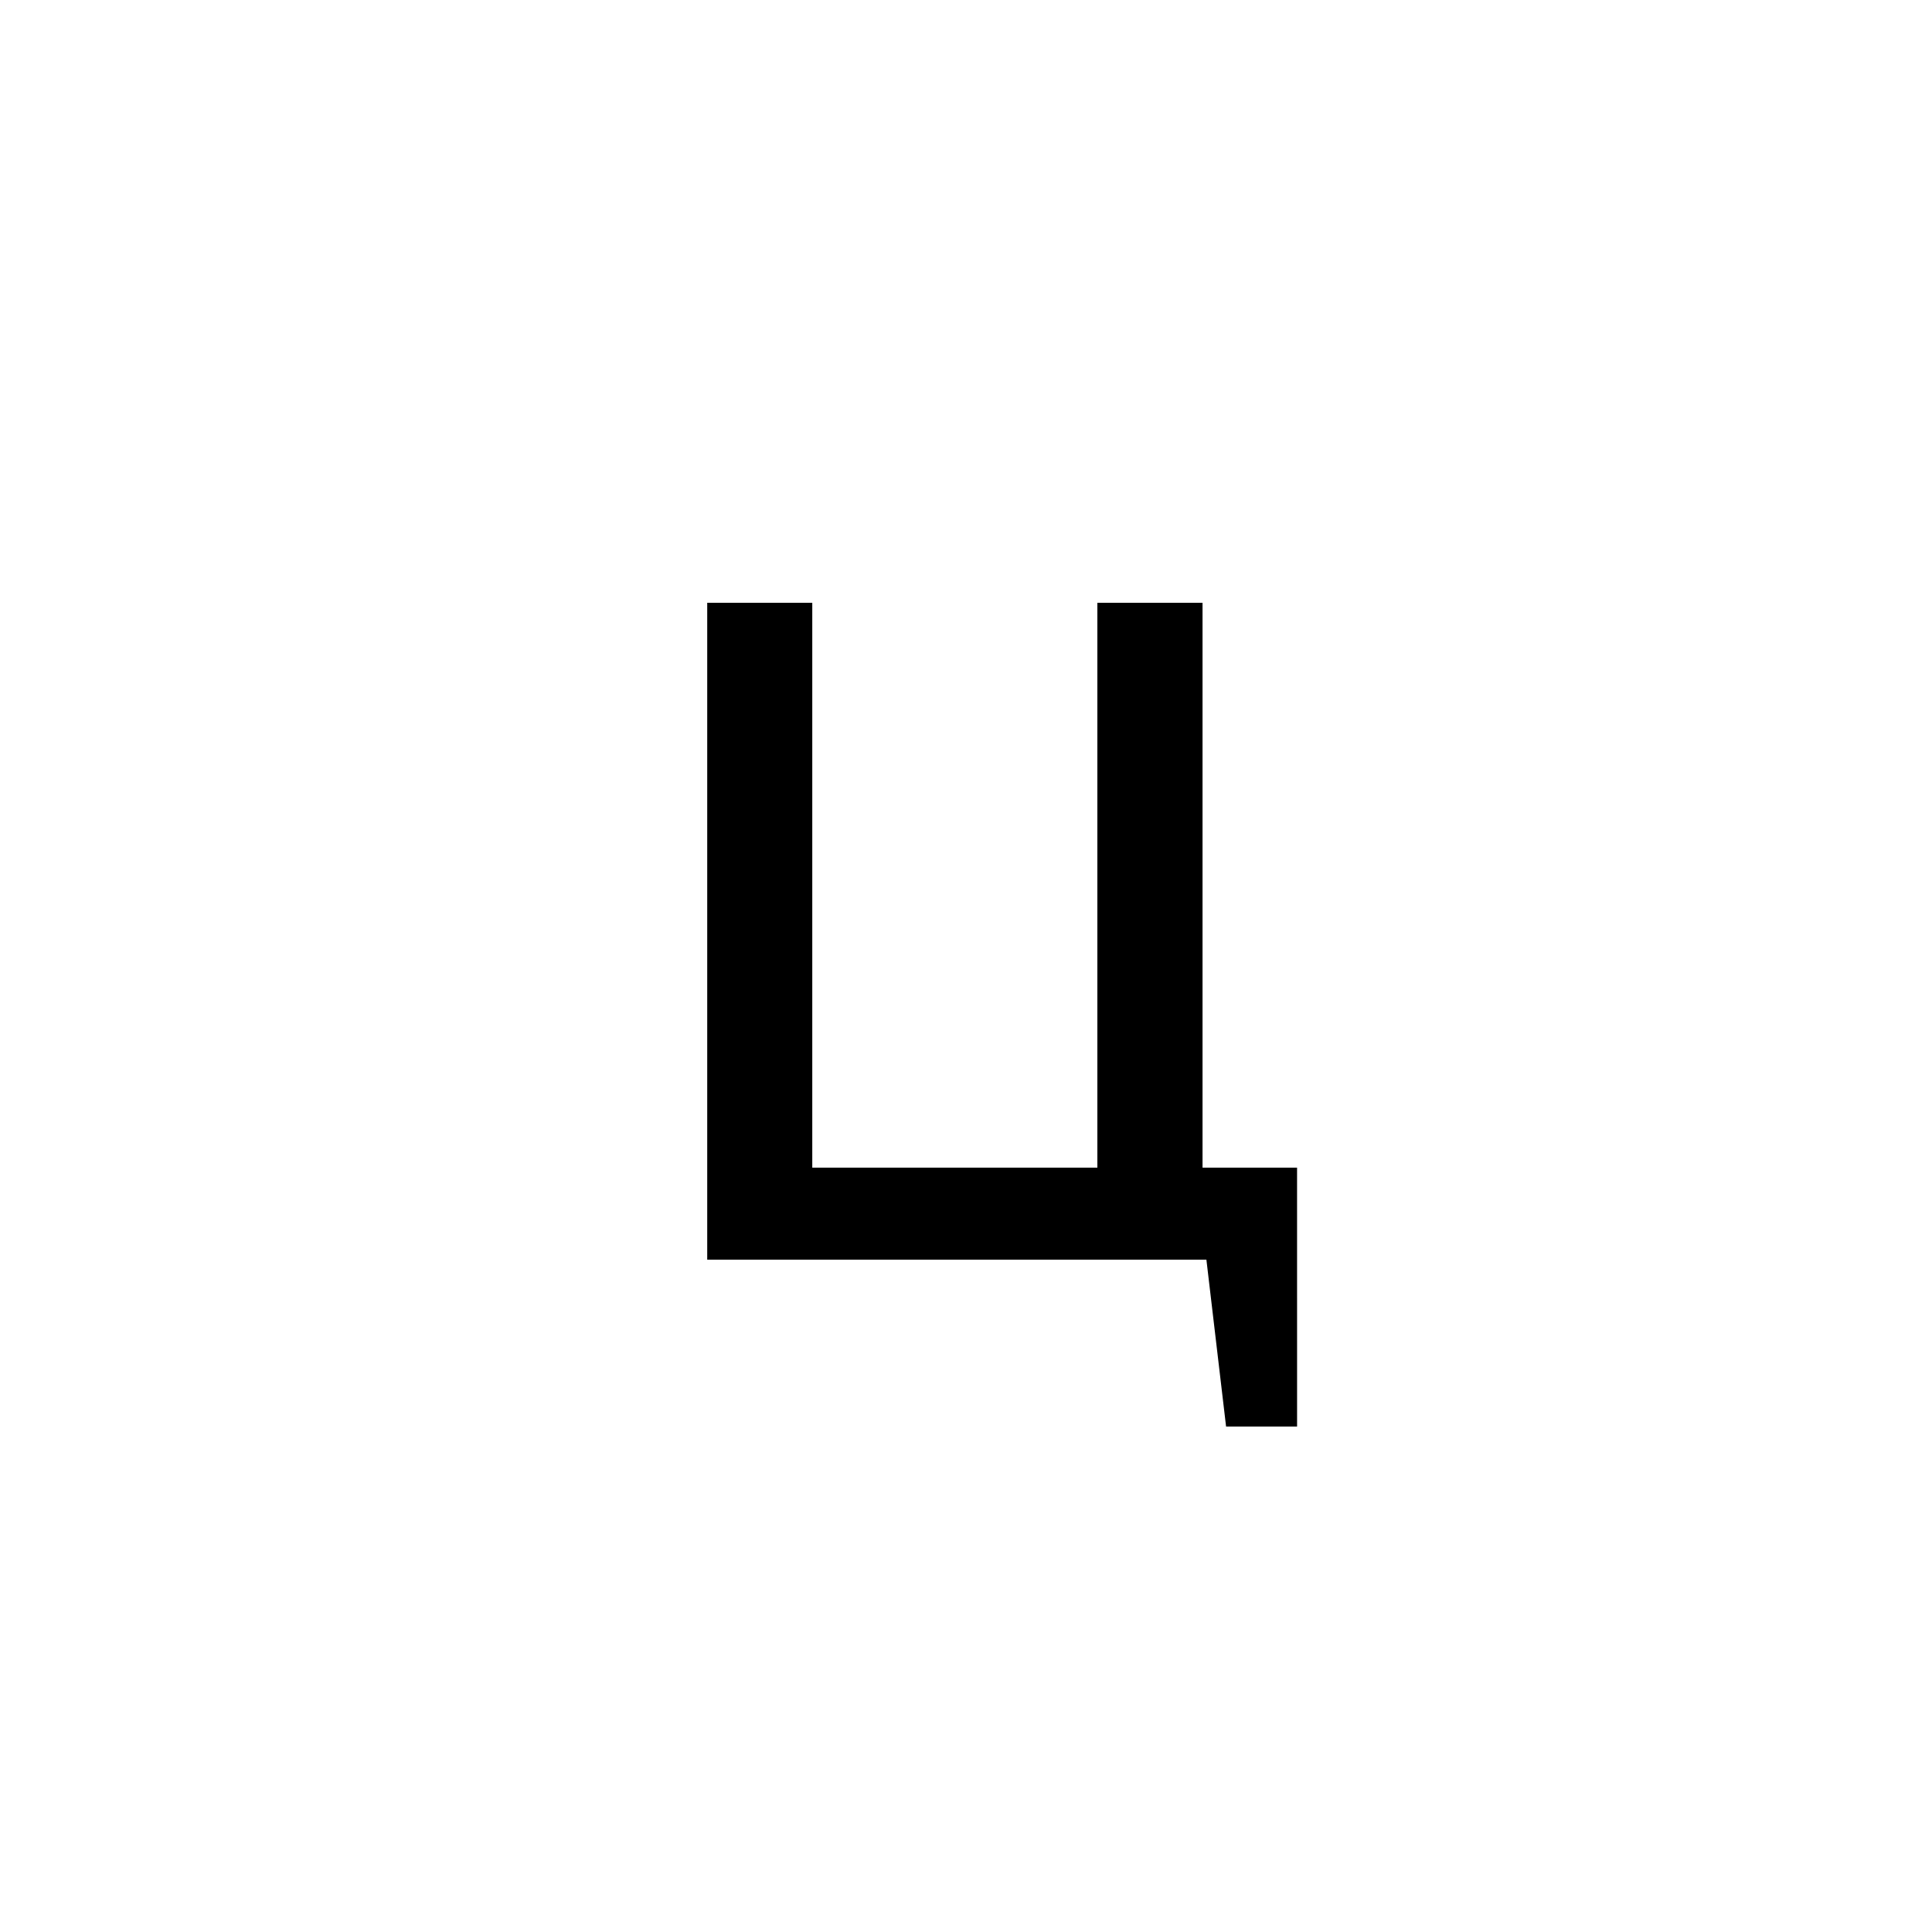
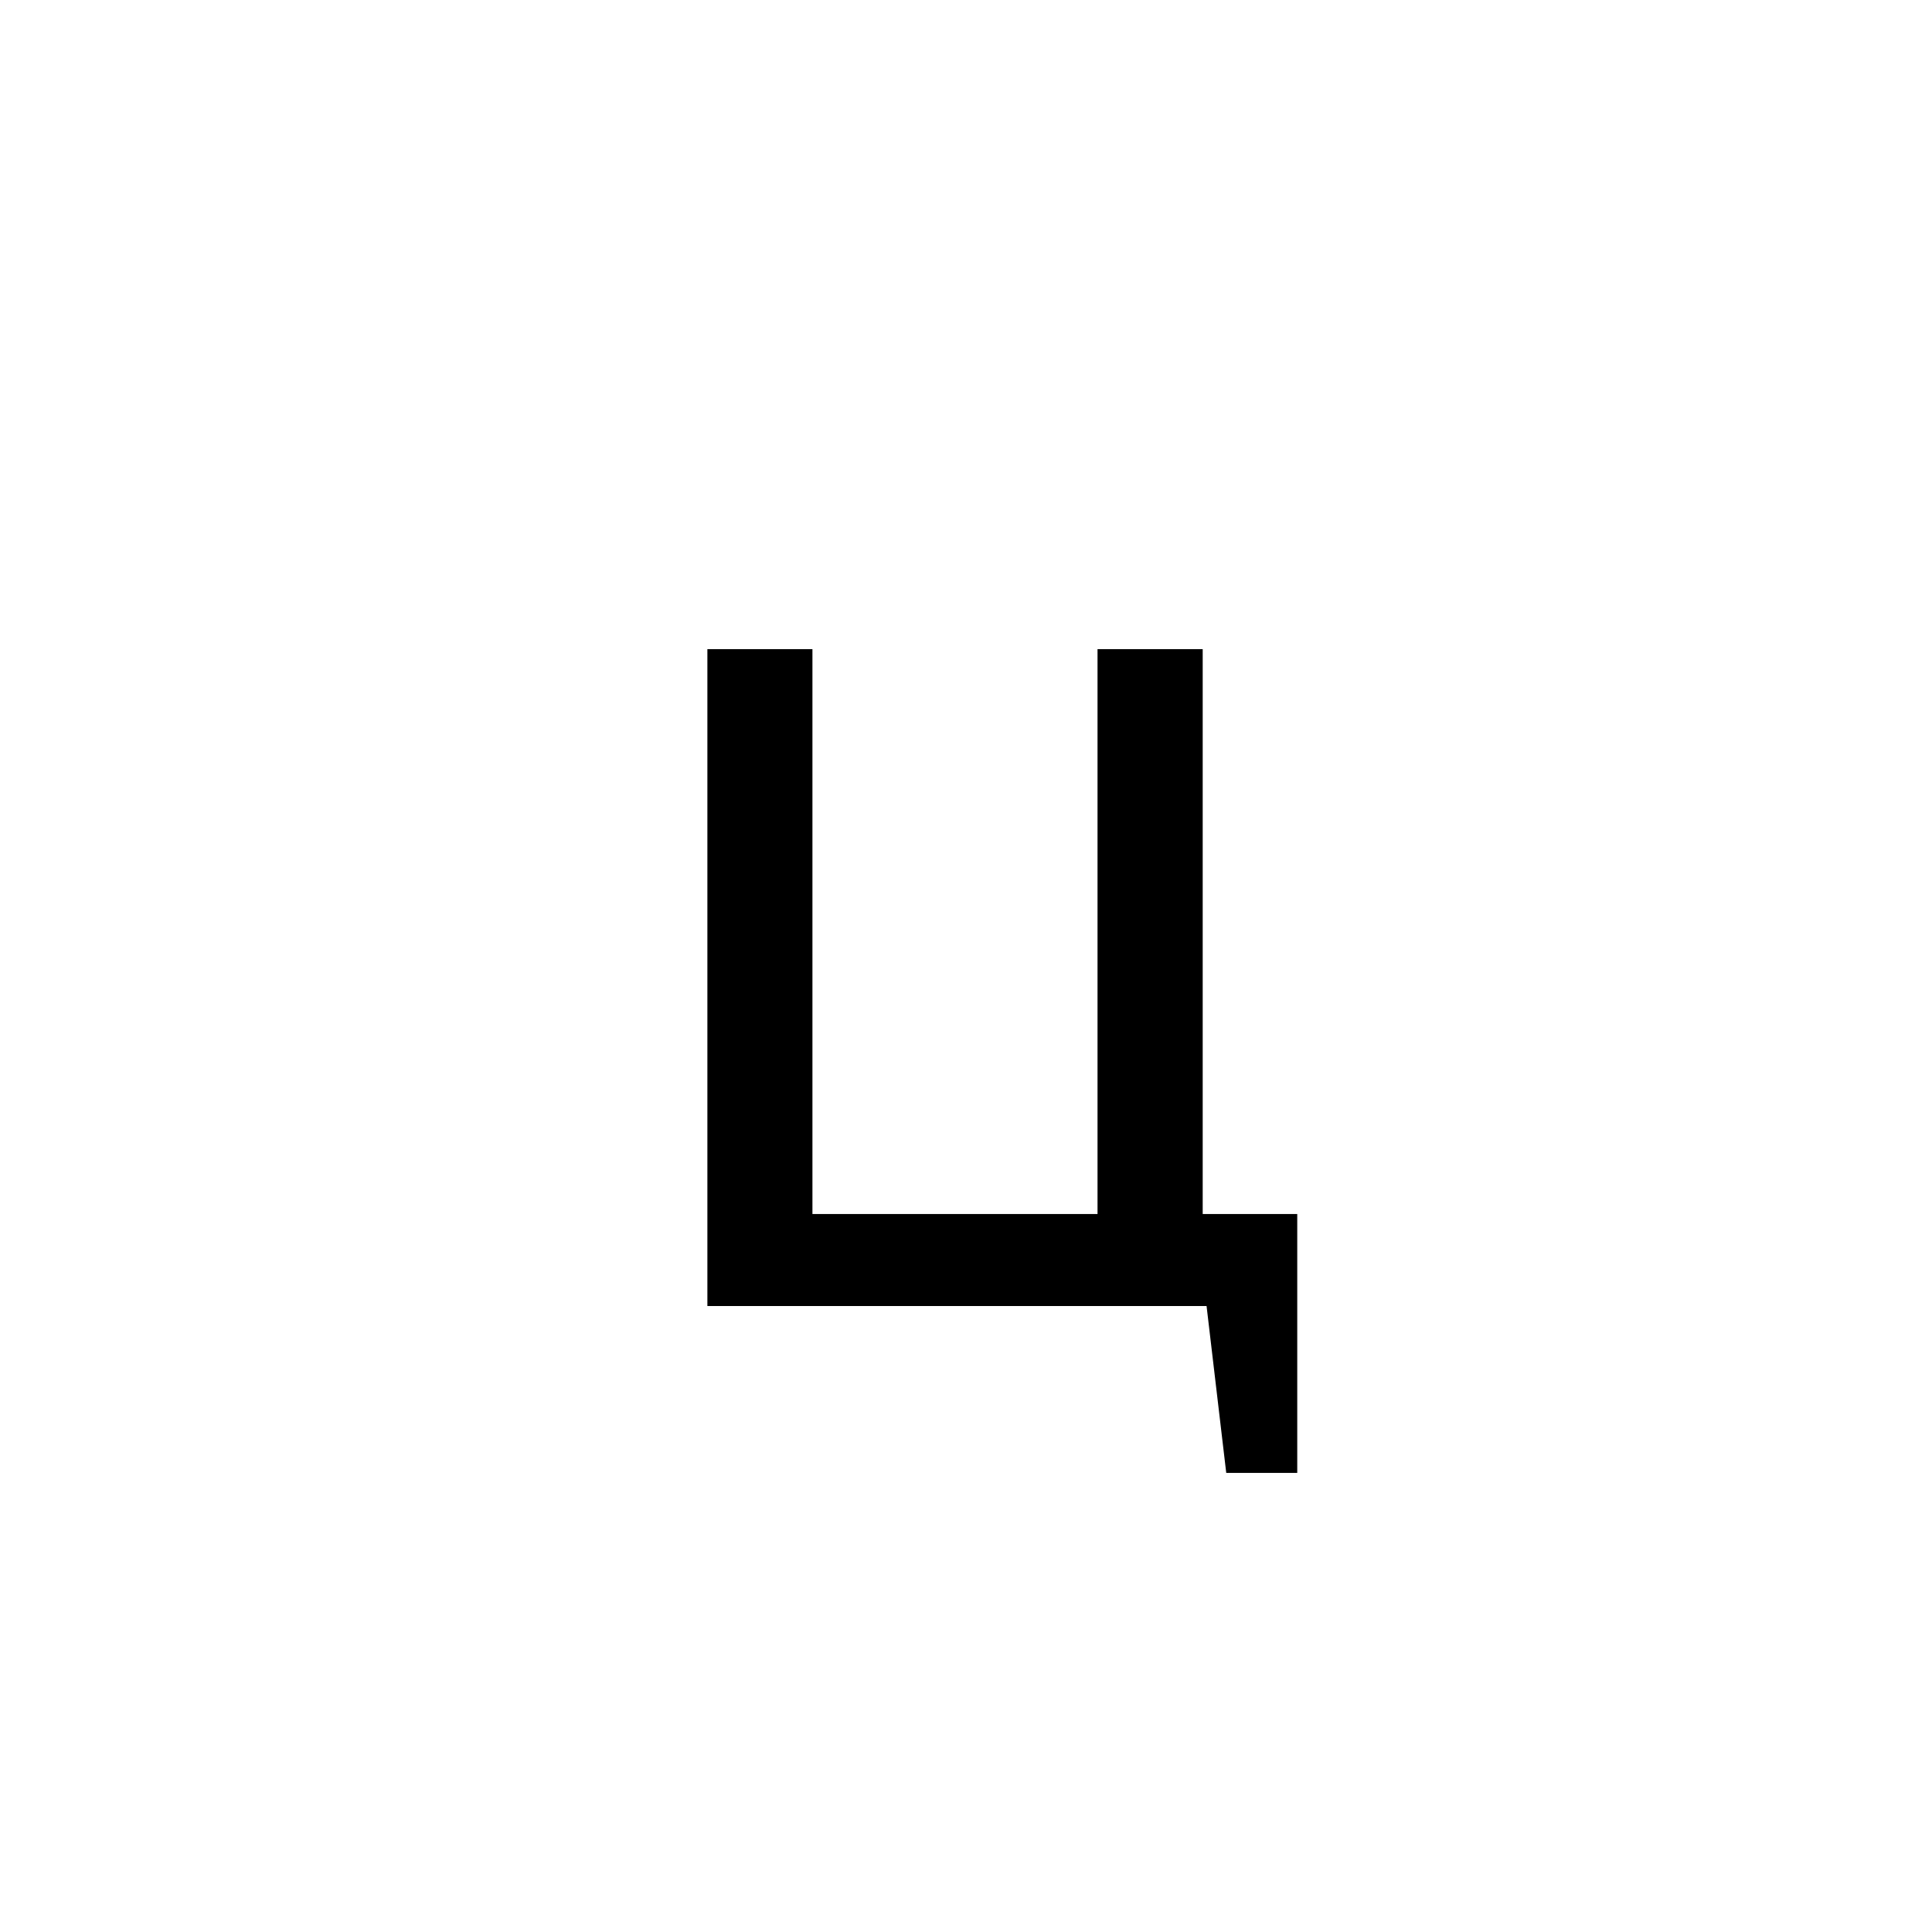
<svg xmlns="http://www.w3.org/2000/svg" xmlns:xlink="http://www.w3.org/1999/xlink" enable-background="new 0 0 250 250" height="250px" viewBox="0 0 250 250" width="250px" x="0px" xml:space="preserve" y="0px">
  <defs>
-     <symbol overflow="visible">
-       <path d="M8.5-119H119V0H8.5zm88.406 13.594L63.75-68.516l-33.156-36.89-8.5 8.5 33.5 37.406-33.5 37.406 8.5 8.5 33.156-36.89 33.156 36.89 8.5-8.5L71.734-59.5l33.672-37.406zM21.936-4.594h1.36v-2.03h.673c.675 0 1.296-.142 1.858-.423.57-.29.86-.832.86-1.625 0-.906-.313-1.47-.938-1.687-.625-.226-1.277-.343-1.953-.343h-1.86zm2.033-5.093c.905 0 1.358.28 1.358.843 0 .574-.14.89-.422.953-.28.054-.652.077-1.11.077h-.5v-1.875zm8.155-1.016H26.86v1.015h2.046v5.094h1.188v-5.093h2.03zm5.61 4.406c0 .46-.4.688-1.188.688-.793 0-1.305-.113-1.53-.343l-.5 1.187c.217 0 .5.06.842.172.343.117.796.172 1.36.172 1.58 0 2.374-.676 2.374-2.03 0-1.02-.512-1.587-1.532-1.704-1.01-.114-1.515-.457-1.515-1.03 0-.334.336-.502 1.016-.502.562 0 1.07.118 1.53.344l.344-1.203c-.687-.22-1.312-.328-1.874-.328-1.586 0-2.376.62-2.376 1.86 0 .574.165.976.5 1.203.344.218.68.417 1.016.593.344.17.68.31 1.016.423.343.117.514.28.514.5zm2.562-1.687c.445-.227.953-.344 1.516-.344.57 0 .86.226.86.672v.343c-.118 0-.232-.023-.345-.078-.117-.063-.29-.094-.516-.094-1.355 0-2.03.57-2.03 1.703 0 .905.452 1.358 1.36 1.358.674 0 1.186-.28 1.53-.844l.344.672h1.015c-.116-.226-.17-.625-.17-1.187v-1.876c0-1.125-.57-1.688-1.704-1.688-.45 0-.87.06-1.265.172-.398.106-.71.215-.937.328zm1.36 2.546c-.462 0-.688-.226-.688-.687 0-.445.28-.672.843-.672.226 0 .398.03.515.094.113.055.227.078.344.078v.5c-.23.46-.57.688-1.016.688zm7.984.844v-2.718c0-1.352-.51-2.032-1.53-2.032-.794 0-1.36.28-1.704.844l-.343-.688h-.844v4.594h1.186v-2.89c.227-.446.57-.672 1.032-.672.562 0 .843.34.843 1.015v2.546zm.844-.172c.457.23 1.024.344 1.703.344 1.25 0 1.876-.508 1.876-1.53 0-.564-.15-.9-.438-1.017-.28-.112-.59-.284-.922-.514-.574-.22-.86-.383-.86-.5 0-.227.173-.344.516-.344.456 0 .91.117 1.36.344l.343-1.032c-.46-.218-1.028-.328-1.704-.328-1.137 0-1.704.512-1.704 1.53 0 .564.172.935.516 1.11.344.17.625.306.844.407.57 0 .86.172.86.516 0 .23-.173.343-.517.343-.563 0-1.075-.114-1.532-.344zm6.97-2.375c0 2.386 1.132 3.577 3.405 3.577 2.27 0 3.406-1.19 3.406-3.578 0-2.27-1.137-3.407-3.407-3.407-.907 0-1.704.313-2.39.938-.68.626-1.017 1.45-1.017 2.47zm1.03 0c0-1.696.79-2.548 2.375-2.548 1.58 0 2.374.852 2.374 2.547 0 1.7-.793 2.546-2.375 2.546-1.587 0-2.376-.847-2.376-2.547zm3.39.687c-.218.105-.444.156-.67.156-.462 0-.688-.28-.688-.844 0-.446.226-.673.687-.673h.5l.344-.687c-.45-.227-.844-.344-1.188-.344-1.024 0-1.532.57-1.532 1.703 0 1.25.508 1.874 1.53 1.874.564 0 .958-.113 1.19-.343zm5.954 1.86h1.36v-2.032h.687c.676 0 1.297-.14 1.86-.422.57-.29.86-.832.86-1.625 0-.906-.314-1.47-.94-1.687-.624-.226-1.276-.343-1.952-.343h-1.875zm2.047-5.095c.906 0 1.36.282 1.36.844 0 .574-.15.89-.438.953-.28.054-.65.077-1.094.077h-.516v-1.875zm3.563 1.704c.457-.227.968-.344 1.53-.344.563 0 .844.226.844.672v.343c-.105 0-.214-.023-.328-.078-.117-.063-.29-.094-.515-.094-1.47 0-2.204.57-2.204 1.703 0 .905.507 1.358 1.53 1.358.677 0 1.18-.28 1.516-.844l.344.672h1.03c-.116-.226-.17-.625-.17-1.187v-1.876c0-1.125-.57-1.688-1.704-1.688-.46 0-.886.06-1.28.172-.4.106-.712.215-.938.328zm1.36 2.546c-.45 0-.673-.226-.673-.687 0-.445.28-.672.844-.672.225 0 .397.03.514.094.114.055.223.078.33.078v.5c-.22.46-.56.688-1.017.688zm6.468-3.75c-.118-.1-.344-.156-.688-.156-.45 0-.79.28-1.016.844h-.17l-.173-.688h-1.017v4.594h1.36v-2.89c0-.446.335-.672 1.015-.672h.172c.113 0 .172.03.172.094 0 .054.055.078.172.078zm.843 1.204c.675-.227 1.187-.344 1.53-.344.563 0 .844.226.844.672v.343c-.117 0-.23-.023-.343-.078-.105-.063-.273-.094-.5-.094-1.468 0-2.203.57-2.203 1.703 0 .905.504 1.358 1.516 1.358.8 0 1.313-.28 1.53-.844h.173l.172.672h1.016c-.106-.226-.156-.625-.156-1.187v-1.876c0-1.125-.57-1.688-1.704-1.688-.46 0-.86.06-1.203.172-.335.106-.616.215-.843.328zm1.36 2.546c-.45 0-.673-.226-.673-.687 0-.445.28-.672.844-.672.227 0 .395.03.5.094.114.055.227.078.344.078v.5c-.218.46-.558.688-1.015.688zm7.14-5.265h-5.266v1.015h1.86v5.094h1.36v-5.093h2.045zm1.36 1.515h-1.36l2.046 4.594c-.117.574-.402.86-.86.86l-.17-.172-.33 1.015c.22.117.5.17.845.17.563 0 1.13-.737 1.704-2.217l1.703-4.25h-1.36l-.86 2.562v.844h-.17l-.173-.845zm4.077 6.47h1.36v-2.048c.113.23.398.344.86.344 1.58 0 2.374-.848 2.374-2.547 0-1.58-.624-2.374-1.874-2.374-.563 0-1.075.227-1.532.672h-.17l-.158-.515h-.86zm2.39-5.61c.563 0 .844.453.844 1.36 0 1.023-.397 1.53-1.186 1.53-.23 0-.46-.113-.688-.343v-1.704c0-.563.344-.844 1.03-.844zm6.626 2.547c-.23.23-.626.343-1.188.343-.793 0-1.246-.336-1.36-1.016h3.22v-1.03c0-.677-.2-1.158-.594-1.44-.398-.28-.874-.42-1.437-.42-1.594 0-2.39.85-2.39 2.546 0 1.586.796 2.375 2.39 2.375.332 0 .672-.055 1.016-.172.343-.113.624-.226.843-.343zm-1.36-2.548c.676 0 .957.34.844 1.015h-1.86c0-.675.336-1.015 1.016-1.015zm0 0" />
-     </symbol>
    <symbol id="7ed17e27a" overflow="visible">
-       <path d="M89.422 21.594h-9.188L77.688 0H13.094v-85h13.594v73.094h36.89V-85h13.61v73.094H89.42zm0 0" />
+       <path d="M89.422 21.594h-9.188L77.688 0H13.094v-85h13.594v73.094h36.89V-85h13.61v73.094h12.234zm0 0" />
    </symbol>
  </defs>
-   <use x="78.42" xlink:href="#7ed17e27a" y="163" />
+   <use x="78.441" xlink:href="#7ed17e27a" y="169" />
</svg>
